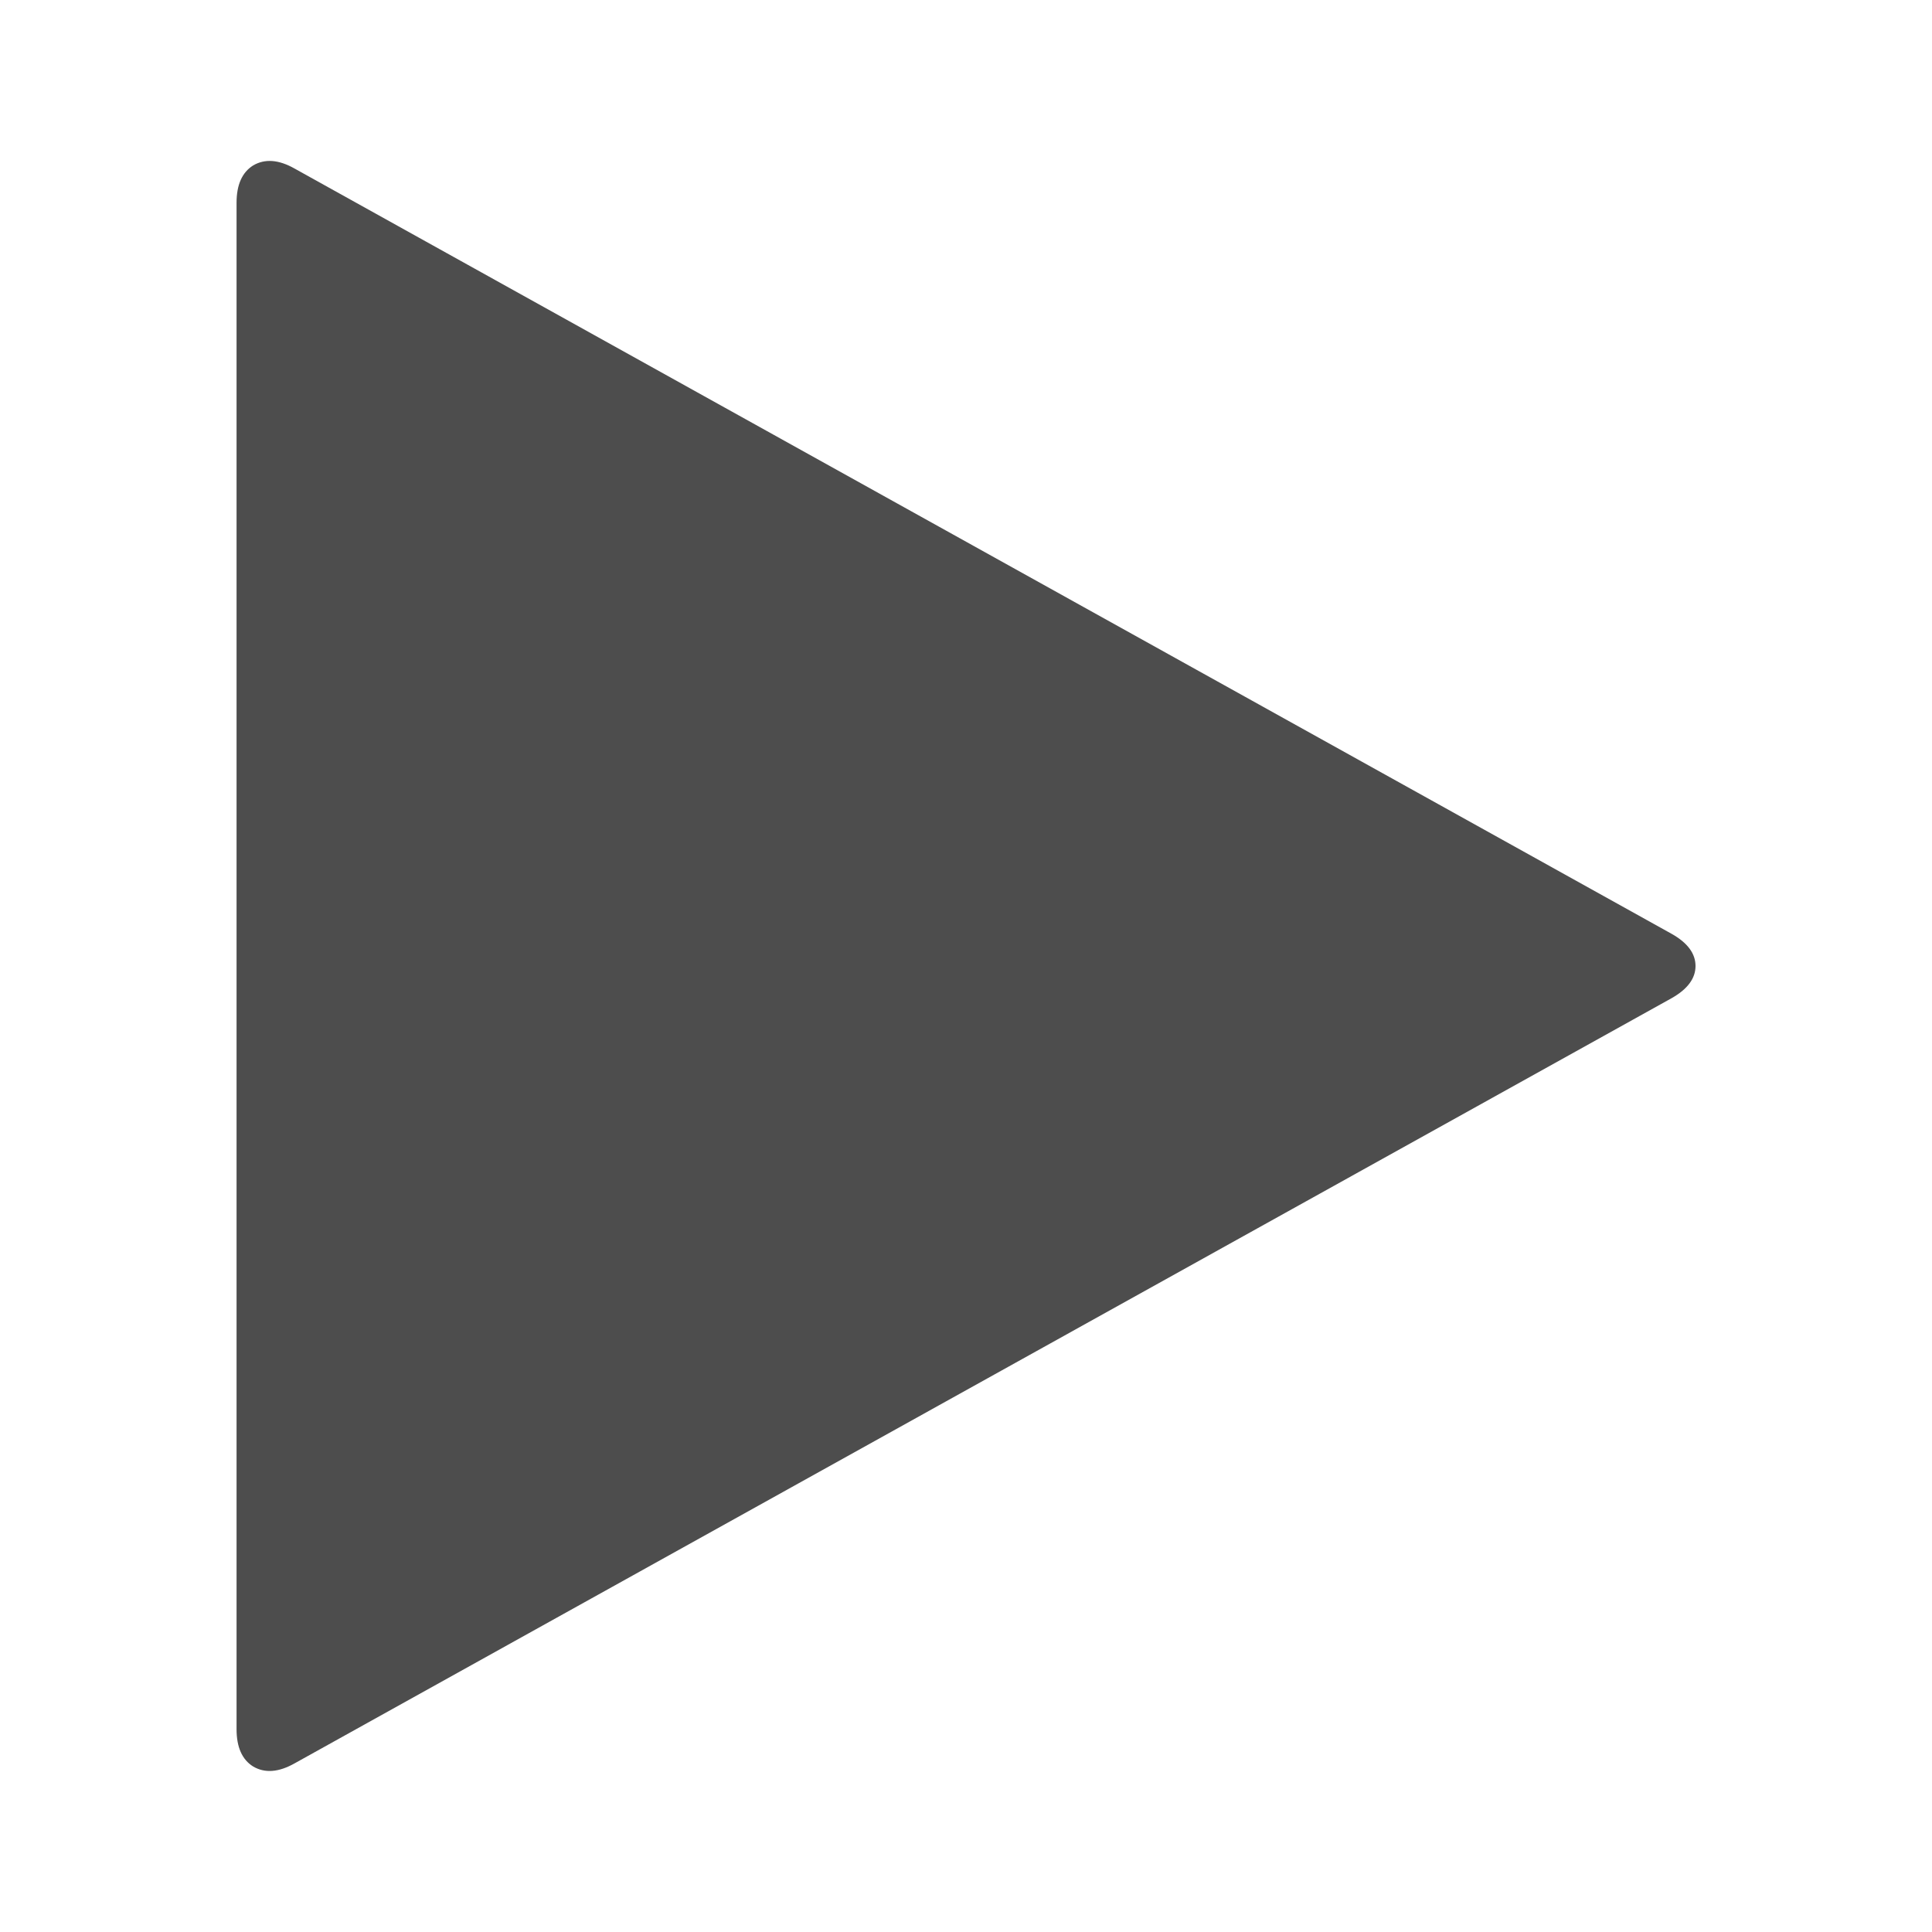
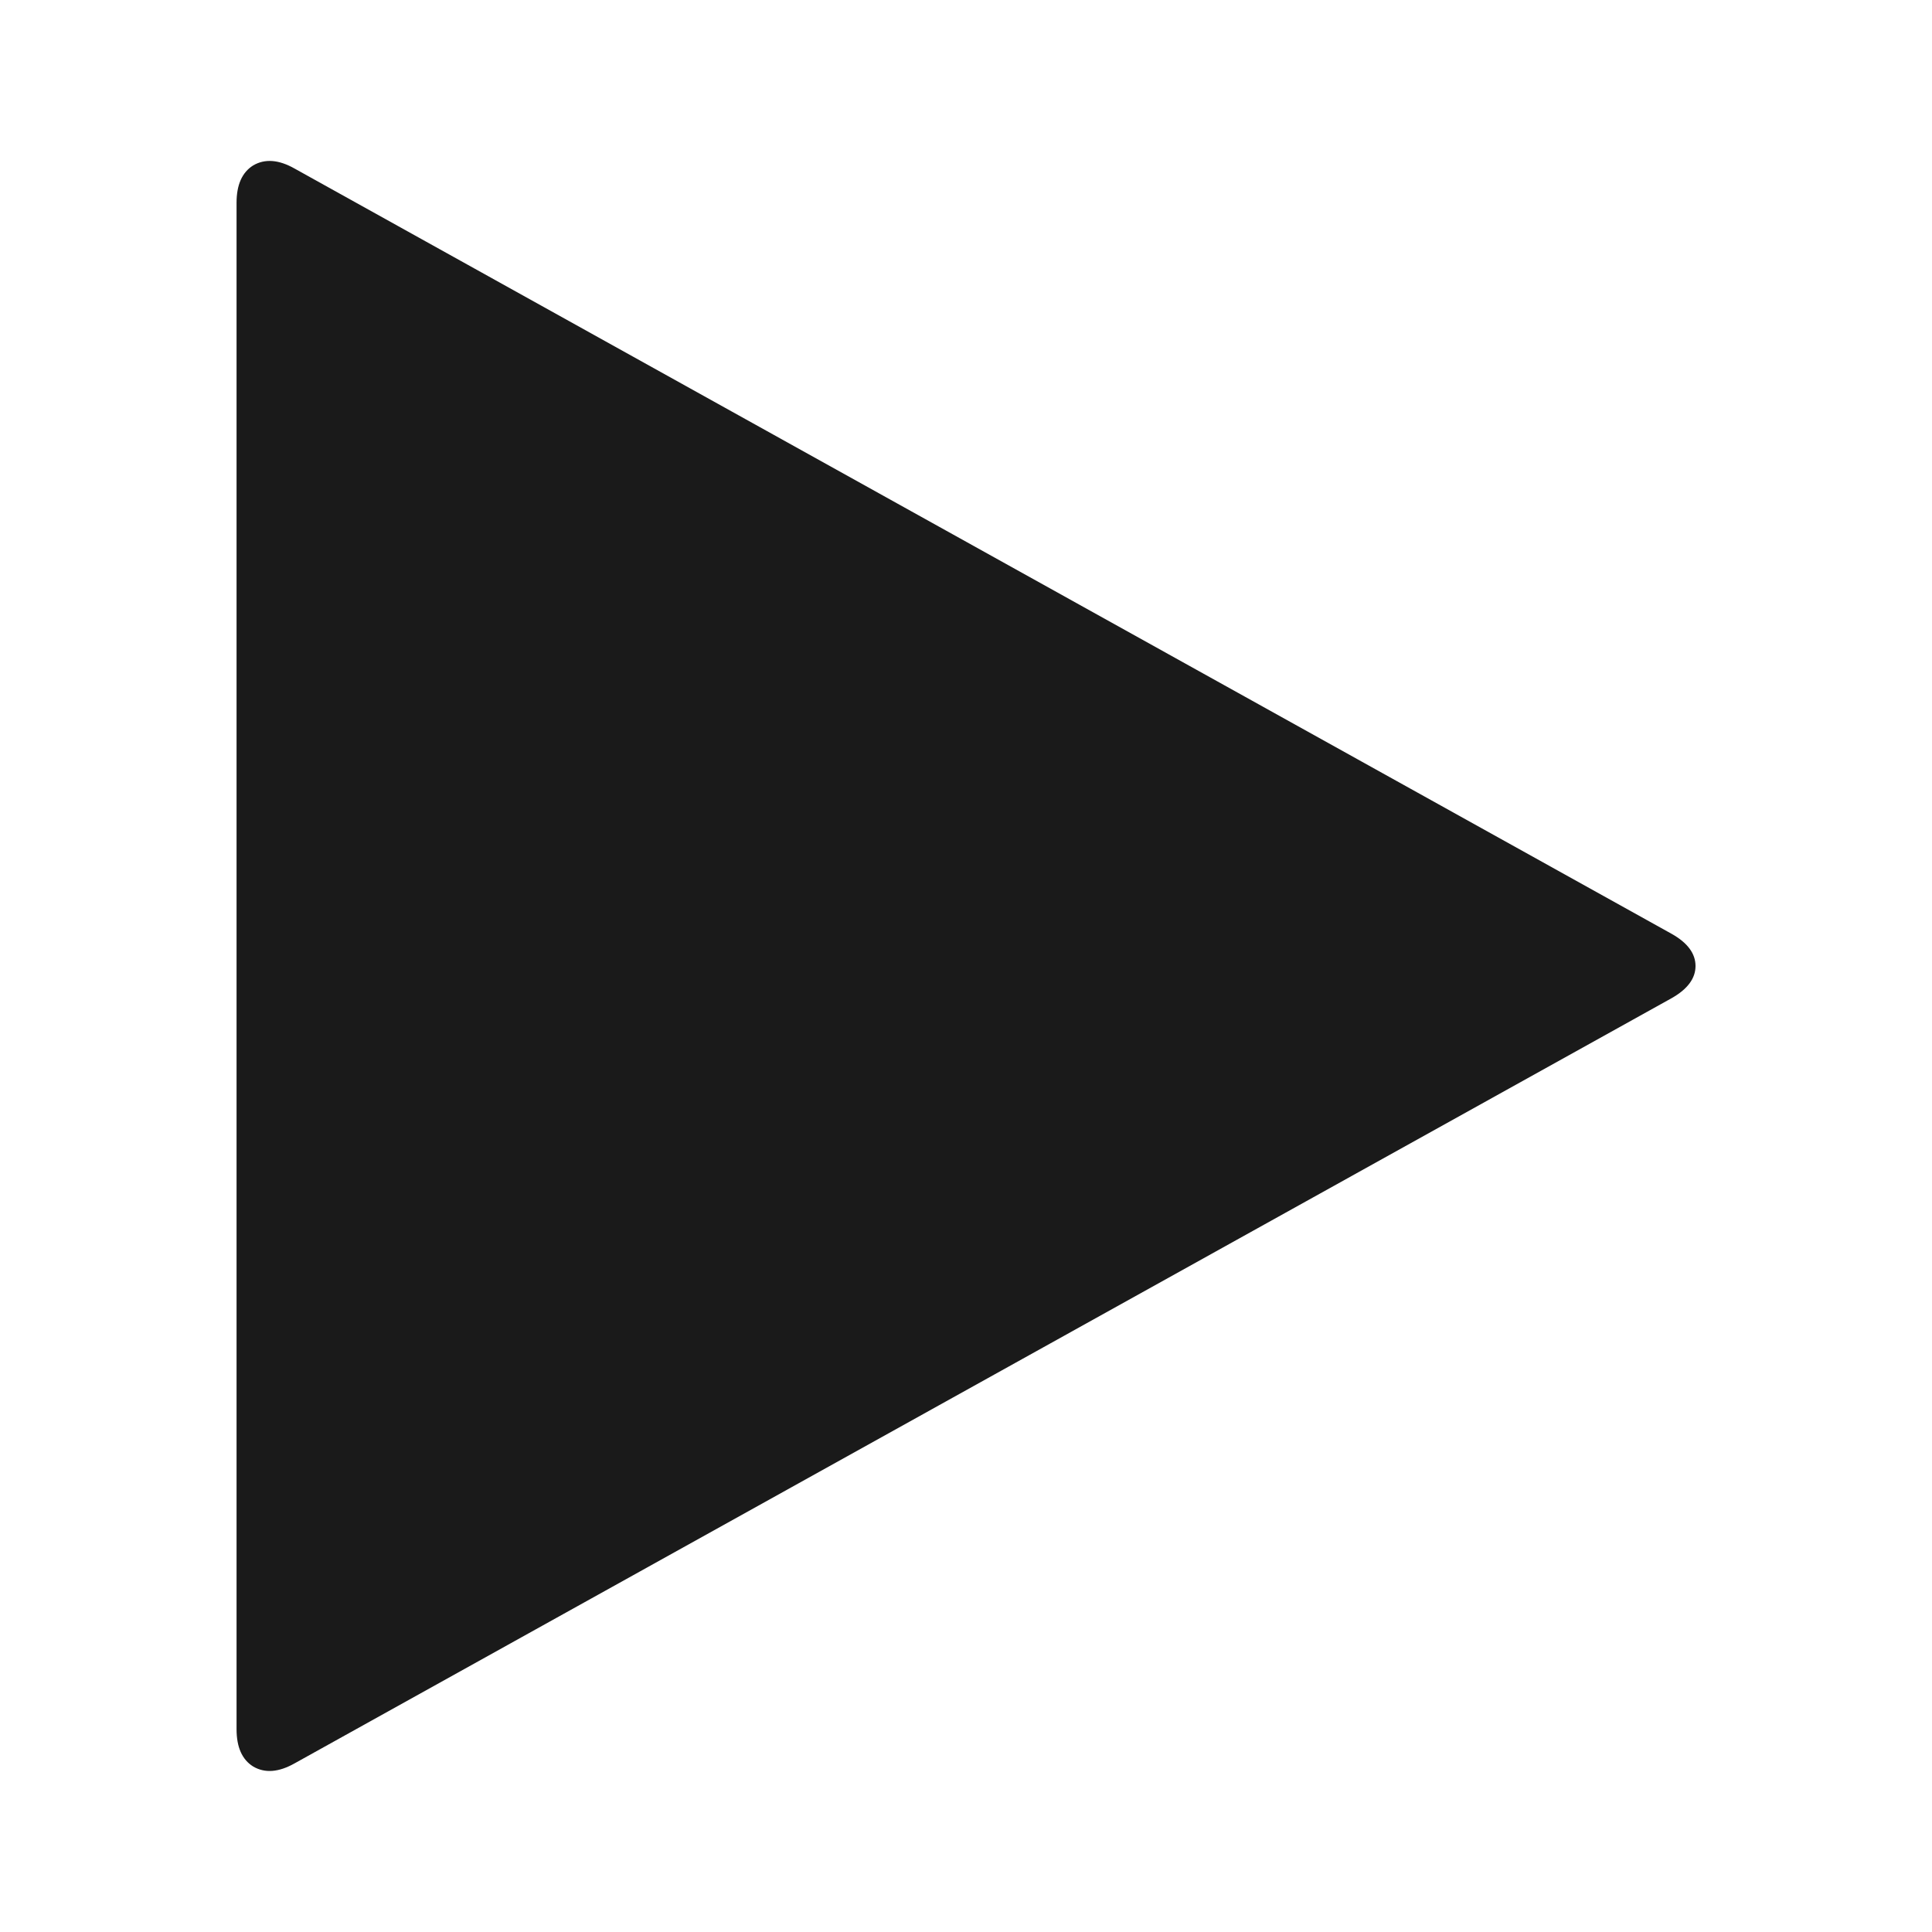
<svg xmlns="http://www.w3.org/2000/svg" width="96" height="96" viewBox="0 0 25.4 25.4" version="1.1" id="svg8">
  <defs id="defs2" />
  <g id="layer1" transform="translate(0,-271.6)">
-     <path id="path3684" style="font-style:normal;font-variant:normal;font-weight:normal;font-stretch:normal;font-size:medium;line-height:1.25;font-family:FontAwesome;-inkscape-font-specification:FontAwesome;letter-spacing:0px;word-spacing:0px;fill:#4d4d4d;fill-opacity:1;stroke:none;stroke-width:0.611" d="M 21.977,284.723 3.873,294.783 q -0.314,0.177 -0.545,0.041 -0.218,-0.136 -0.218,-0.491 v -20.067 q 0,-0.354 0.218,-0.491 0.232,-0.136 0.545,0.041 L 21.977,283.877 q 0.314,0.177 0.314,0.423 0,0.245 -0.314,0.423 z" />
+     <path id="path3684" style="font-style:normal;font-variant:normal;font-weight:normal;font-stretch:normal;font-size:medium;line-height:1.25;font-family:FontAwesome;-inkscape-font-specification:FontAwesome;letter-spacing:0px;word-spacing:0px;fill:#1a1a1a;fill-opacity:1;stroke:none;stroke-width:0.611" d="M 21.977,284.723 3.873,294.783 q -0.314,0.177 -0.545,0.041 -0.218,-0.136 -0.218,-0.491 v -20.067 q 0,-0.354 0.218,-0.491 0.232,-0.136 0.545,0.041 L 21.977,283.877 q 0.314,0.177 0.314,0.423 0,0.245 -0.314,0.423 z" />
  </g>
</svg>
